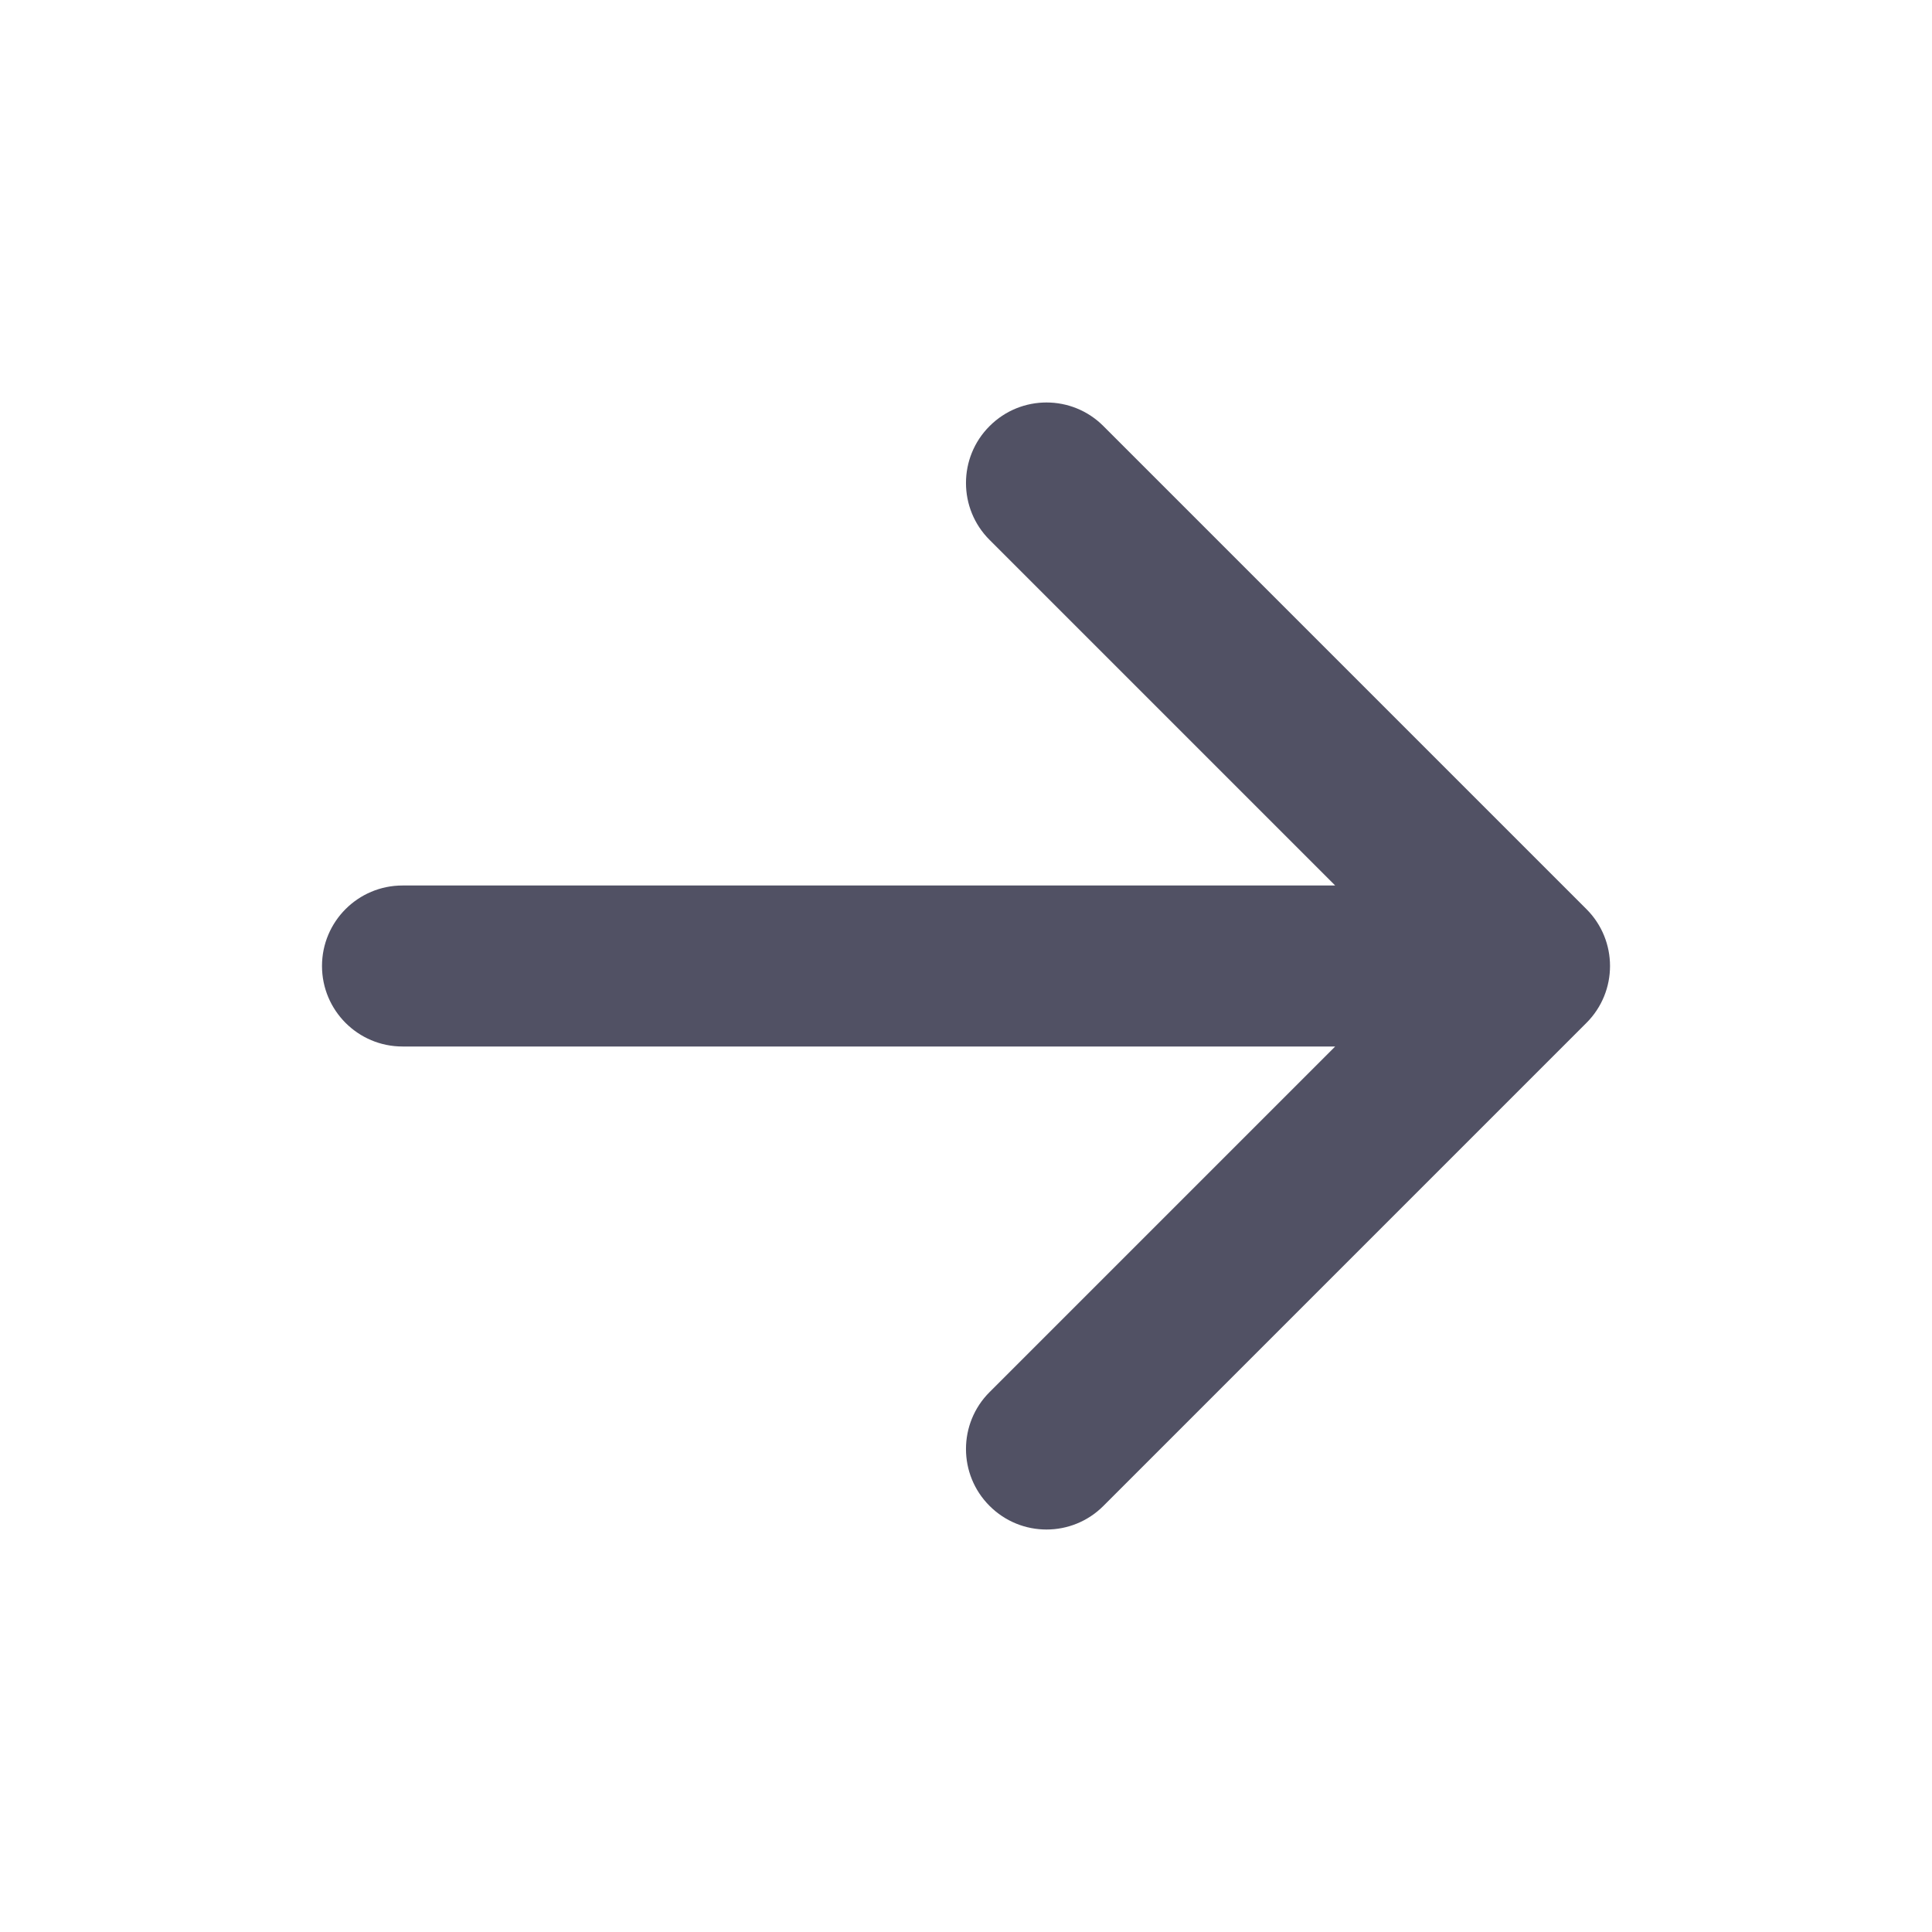
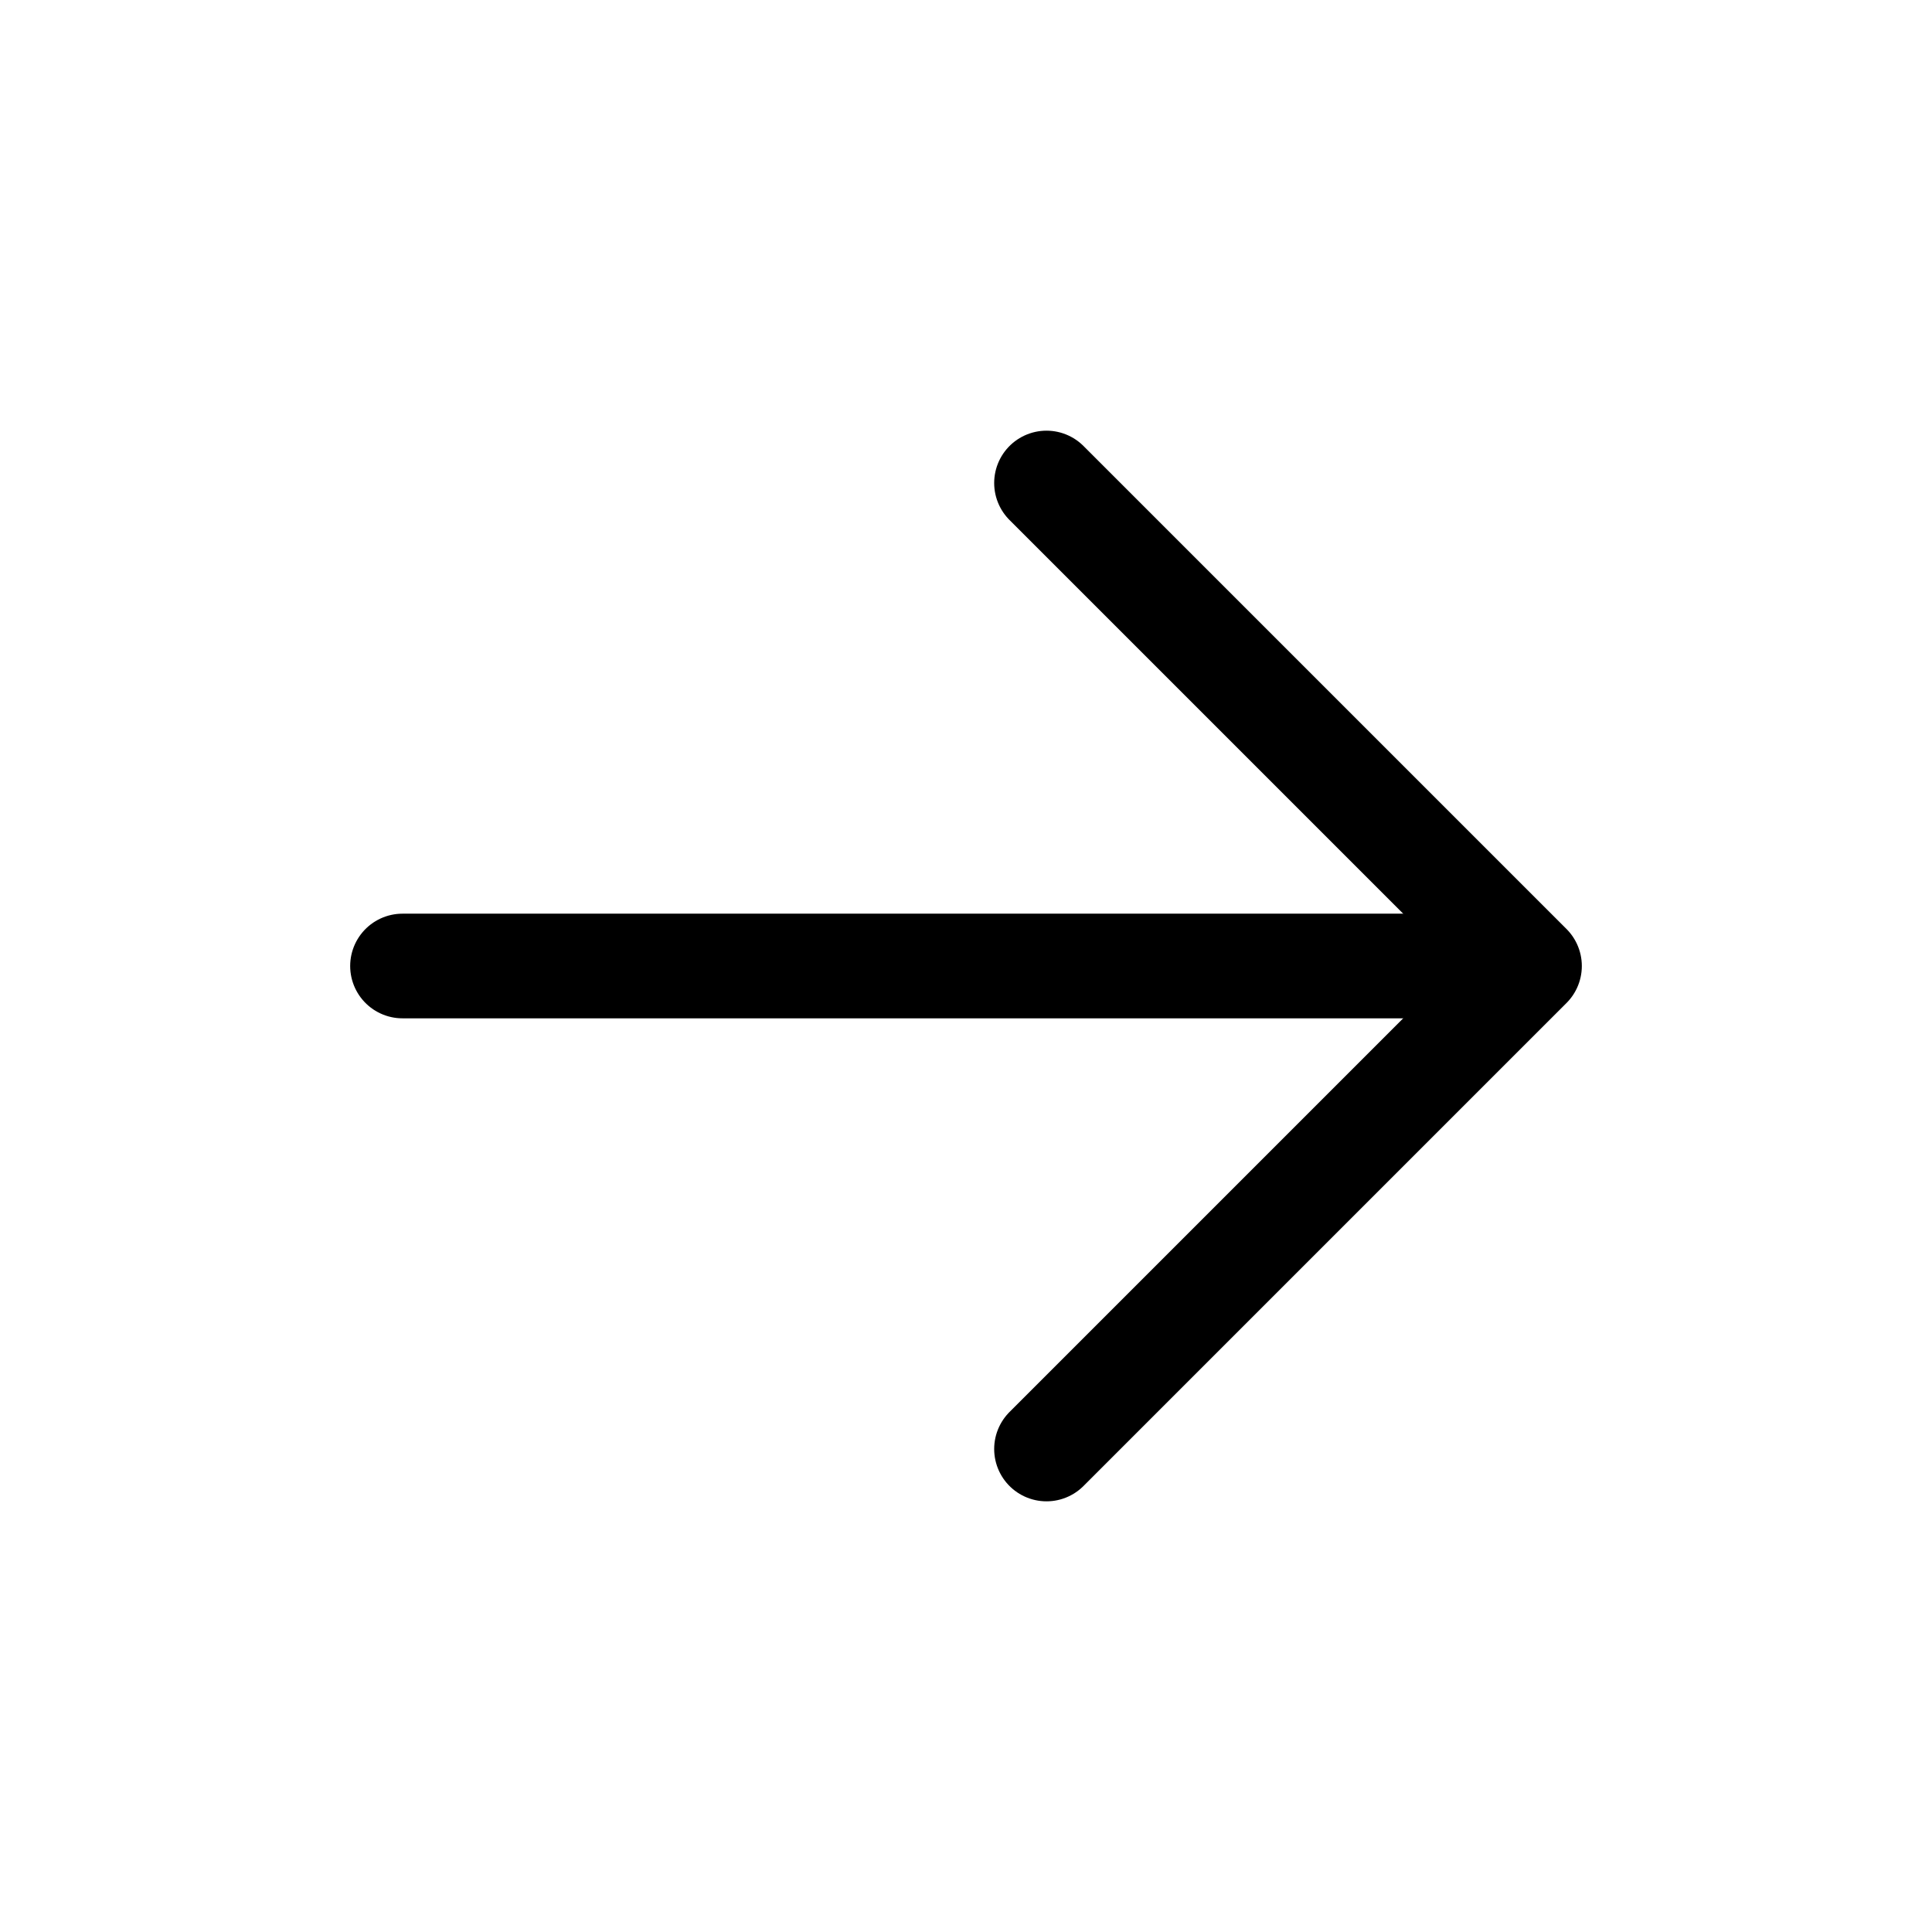
<svg xmlns="http://www.w3.org/2000/svg" width="24" height="24" viewBox="0 0 24 24" fill="none">
-   <path d="M12.293 5.293C12.683 4.902 13.317 4.902 13.707 5.293L19.707 11.293C20.098 11.683 20.098 12.317 19.707 12.707L13.707 18.707C13.317 19.098 12.683 19.098 12.293 18.707C11.902 18.317 11.902 17.683 12.293 17.293L16.586 13H5C4.448 13 4 12.552 4 12C4 11.448 4.448 11 5 11H16.586L12.293 6.707C11.902 6.317 11.902 5.683 12.293 5.293Z" fill="#515164" />
+   <path d="M13 6L19 12L13 18" stroke="black" stroke-width="1.3" stroke-linecap="round" stroke-linejoin="round" />
+   <path d="M5 12H18.5" stroke="black" stroke-width="1.3" stroke-linecap="round" stroke-linejoin="round" />
</svg>
